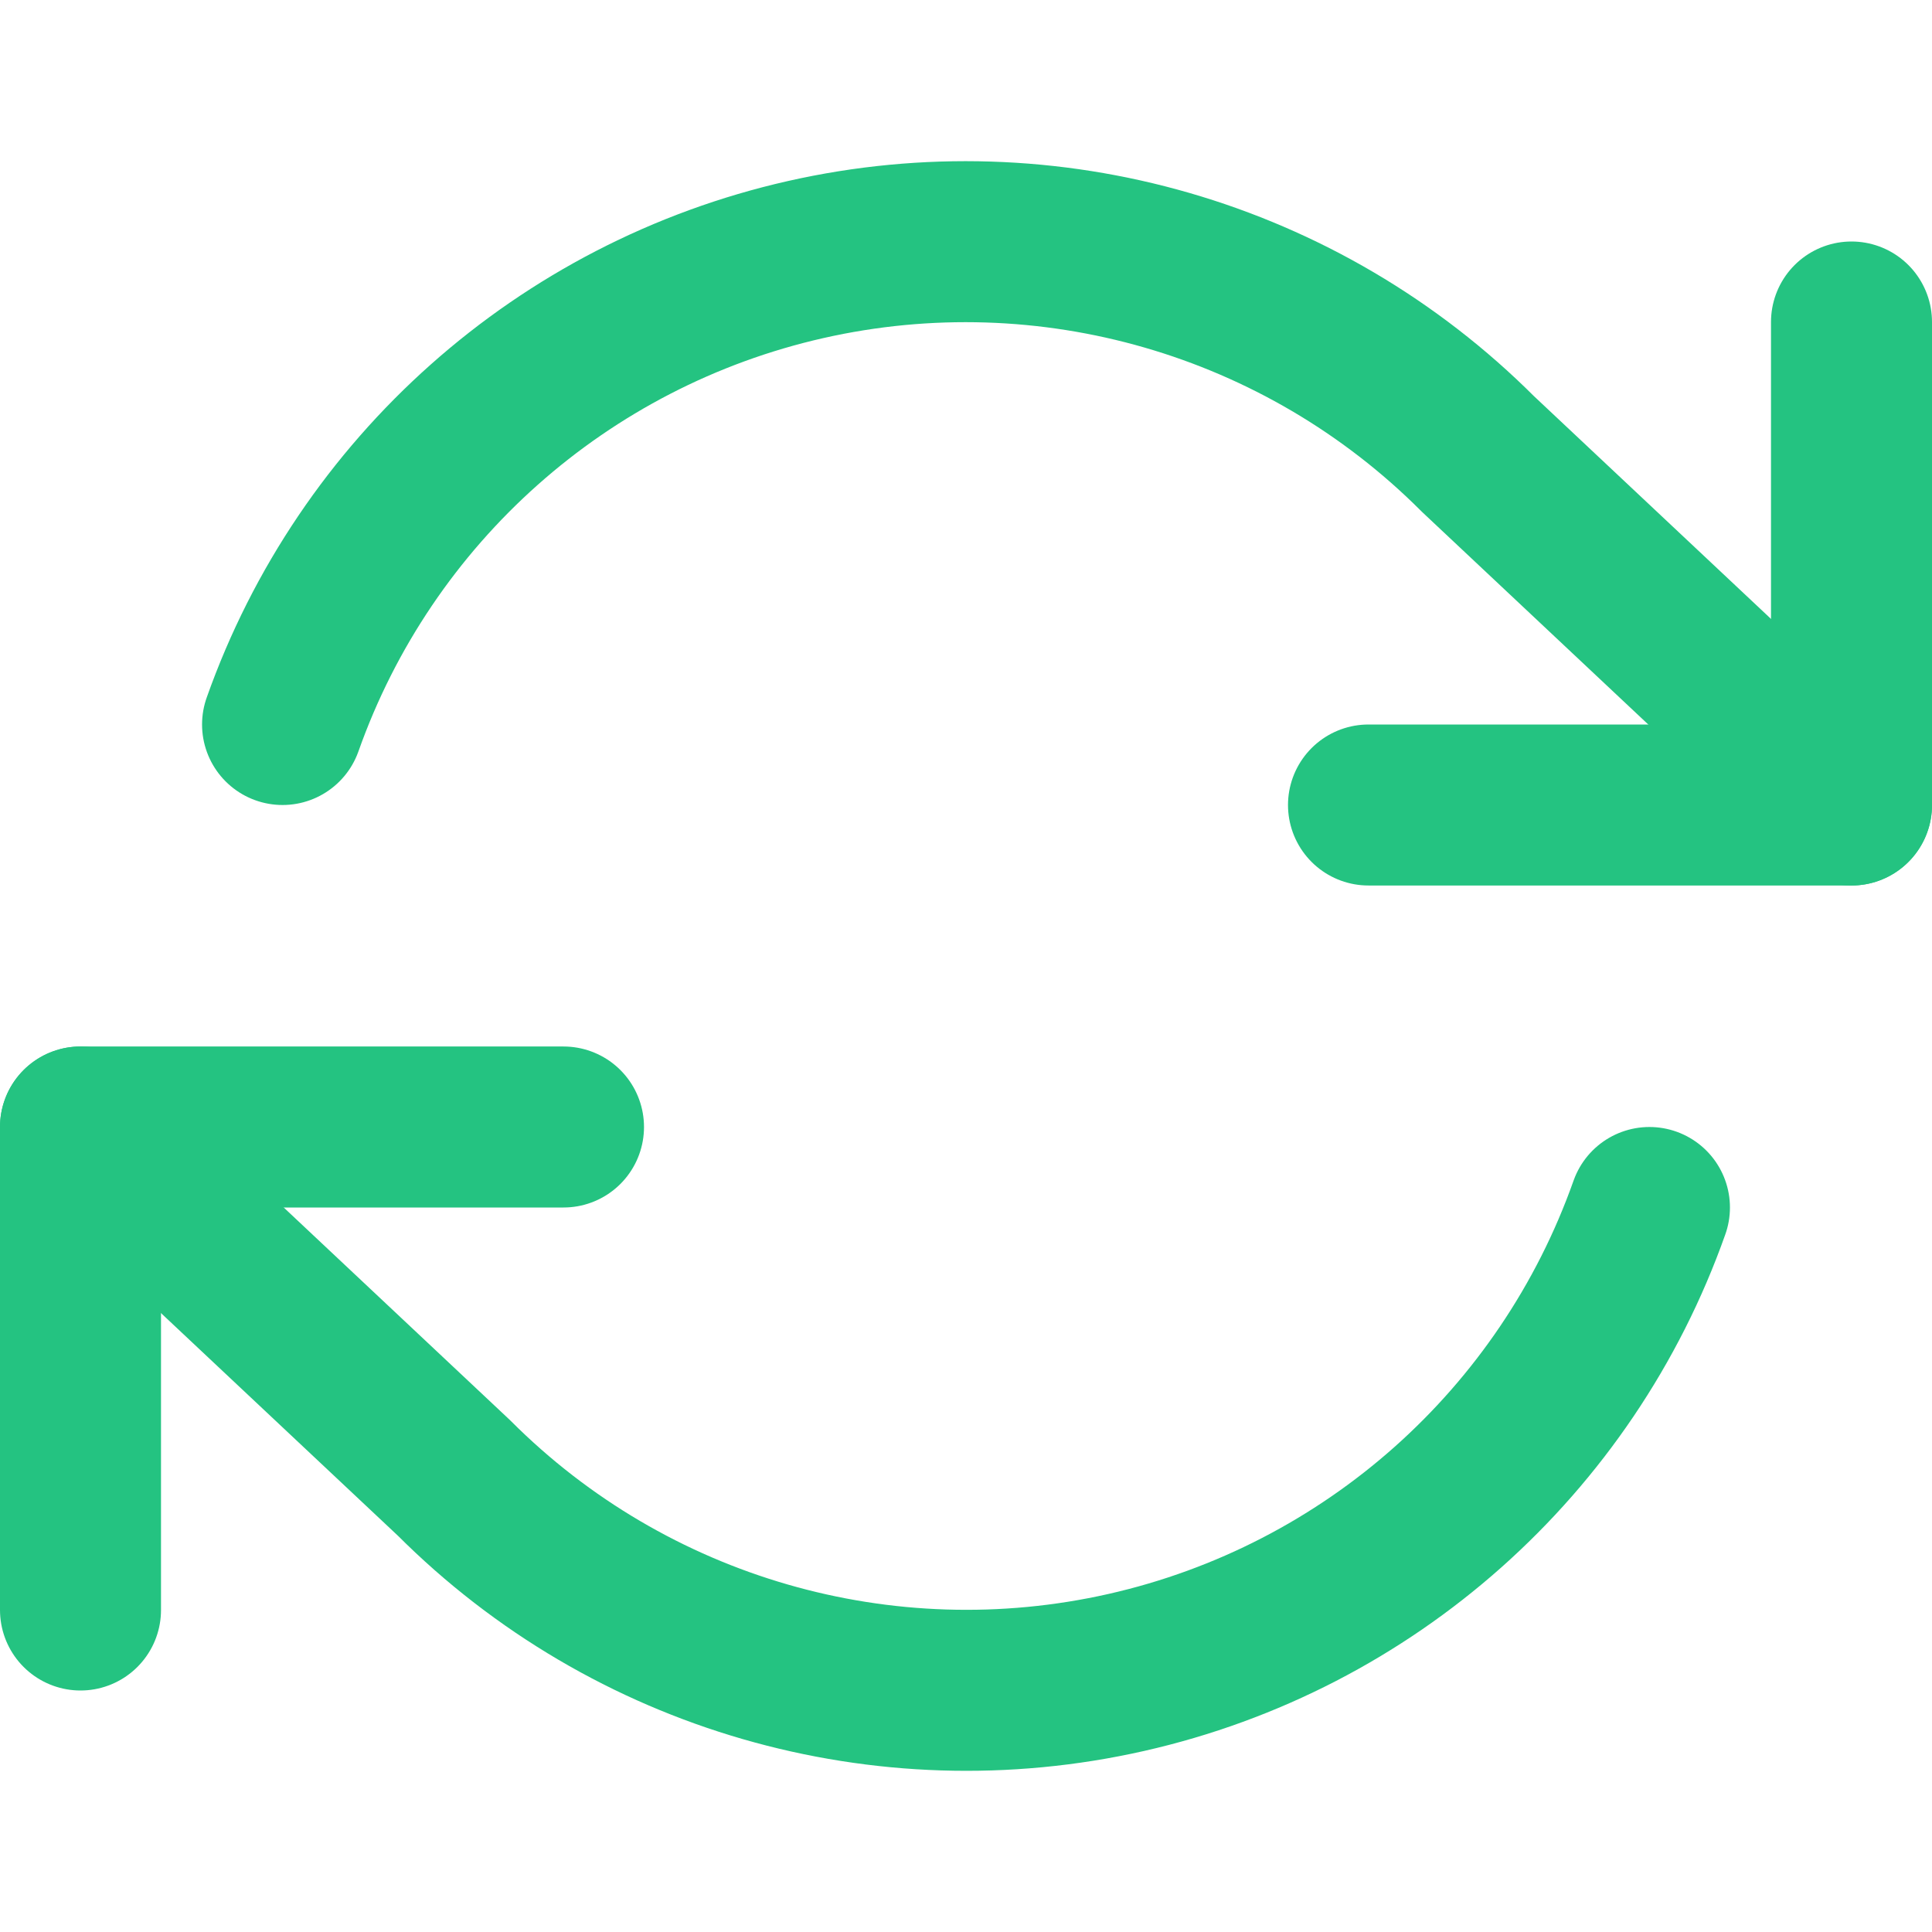
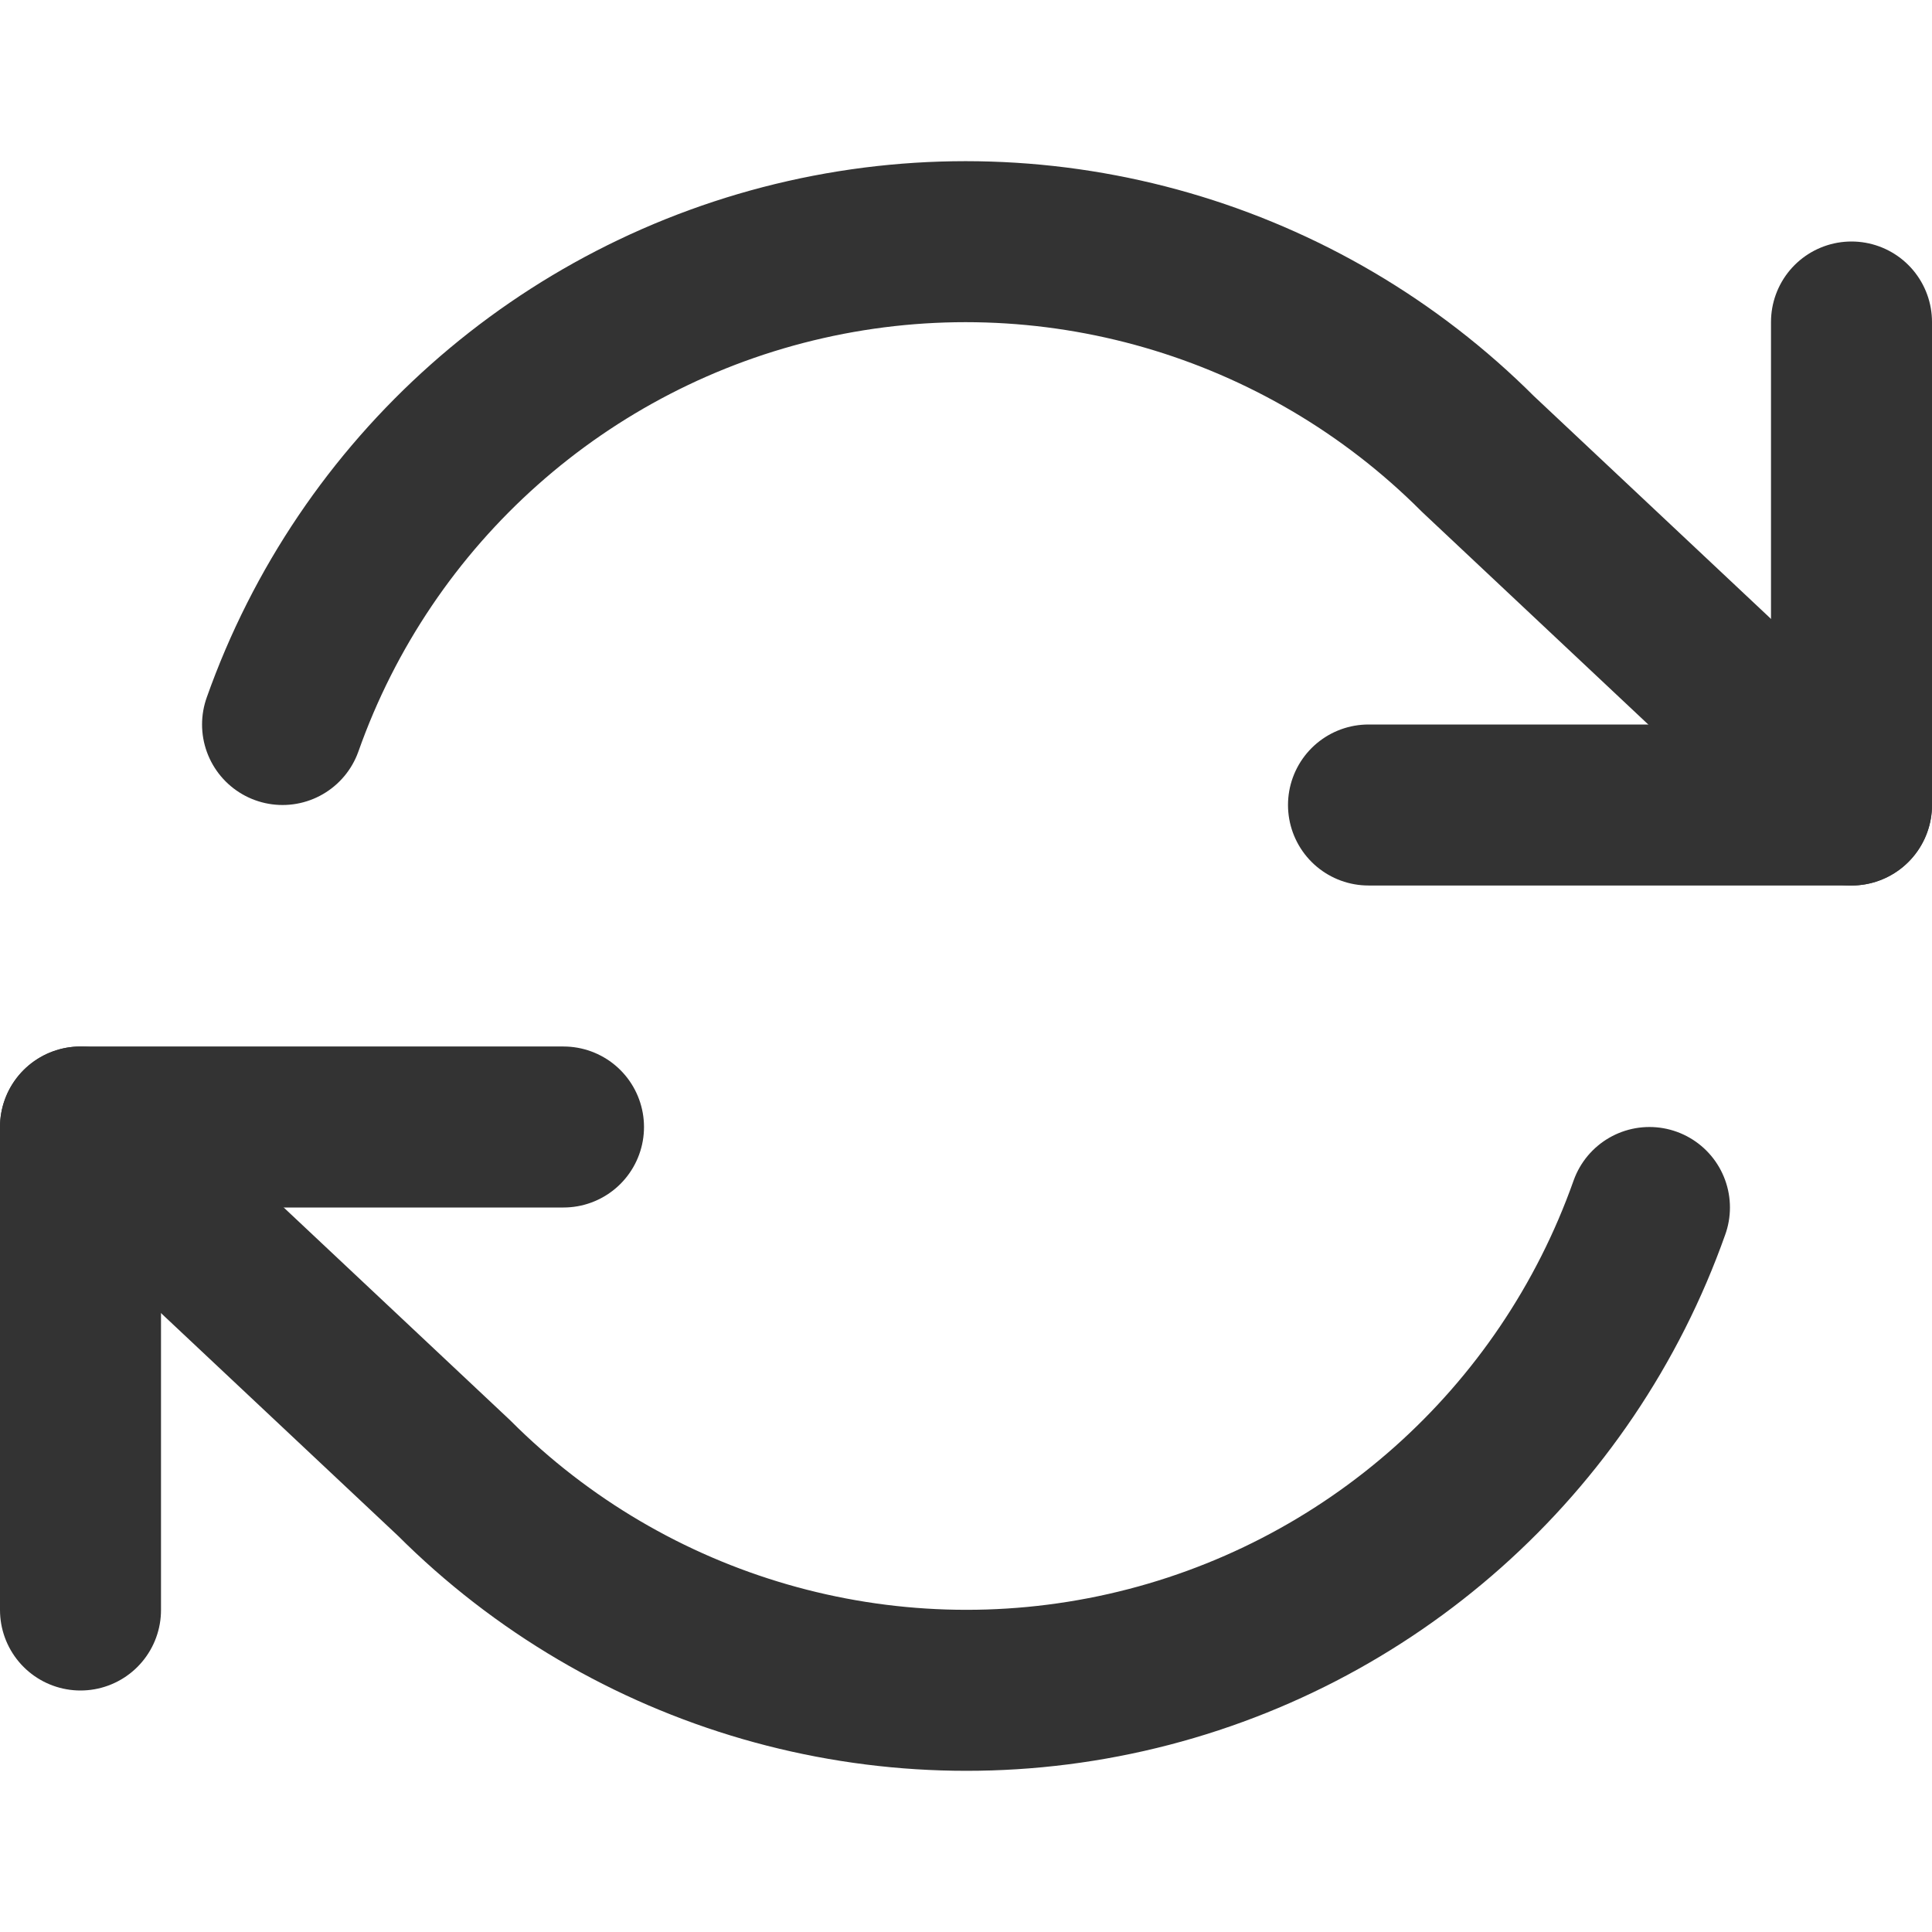
- <svg xmlns="http://www.w3.org/2000/svg" width="22" height="22" viewBox="0 0 24 24" fill="none" stroke="#24C381" stroke-width="2" stroke-linecap="round" stroke-linejoin="round" class="feather feather-refresh-cw">
+ <svg xmlns="http://www.w3.org/2000/svg" width="22" height="22" viewBox="0 0 24 24" fill="none" stroke="#333333" stroke-width="2" stroke-linecap="round" stroke-linejoin="round" class="feather feather-refresh-cw">
  <polyline points="23 4 23 10 17 10" />
  <polyline points="1 20 1 14 7 14" />
  <path d="M3.51 9a9 9 0 0 1 14.85-3.36L23 10M1 14l4.64 4.36A9 9 0 0 0 20.49 15" />
</svg>
